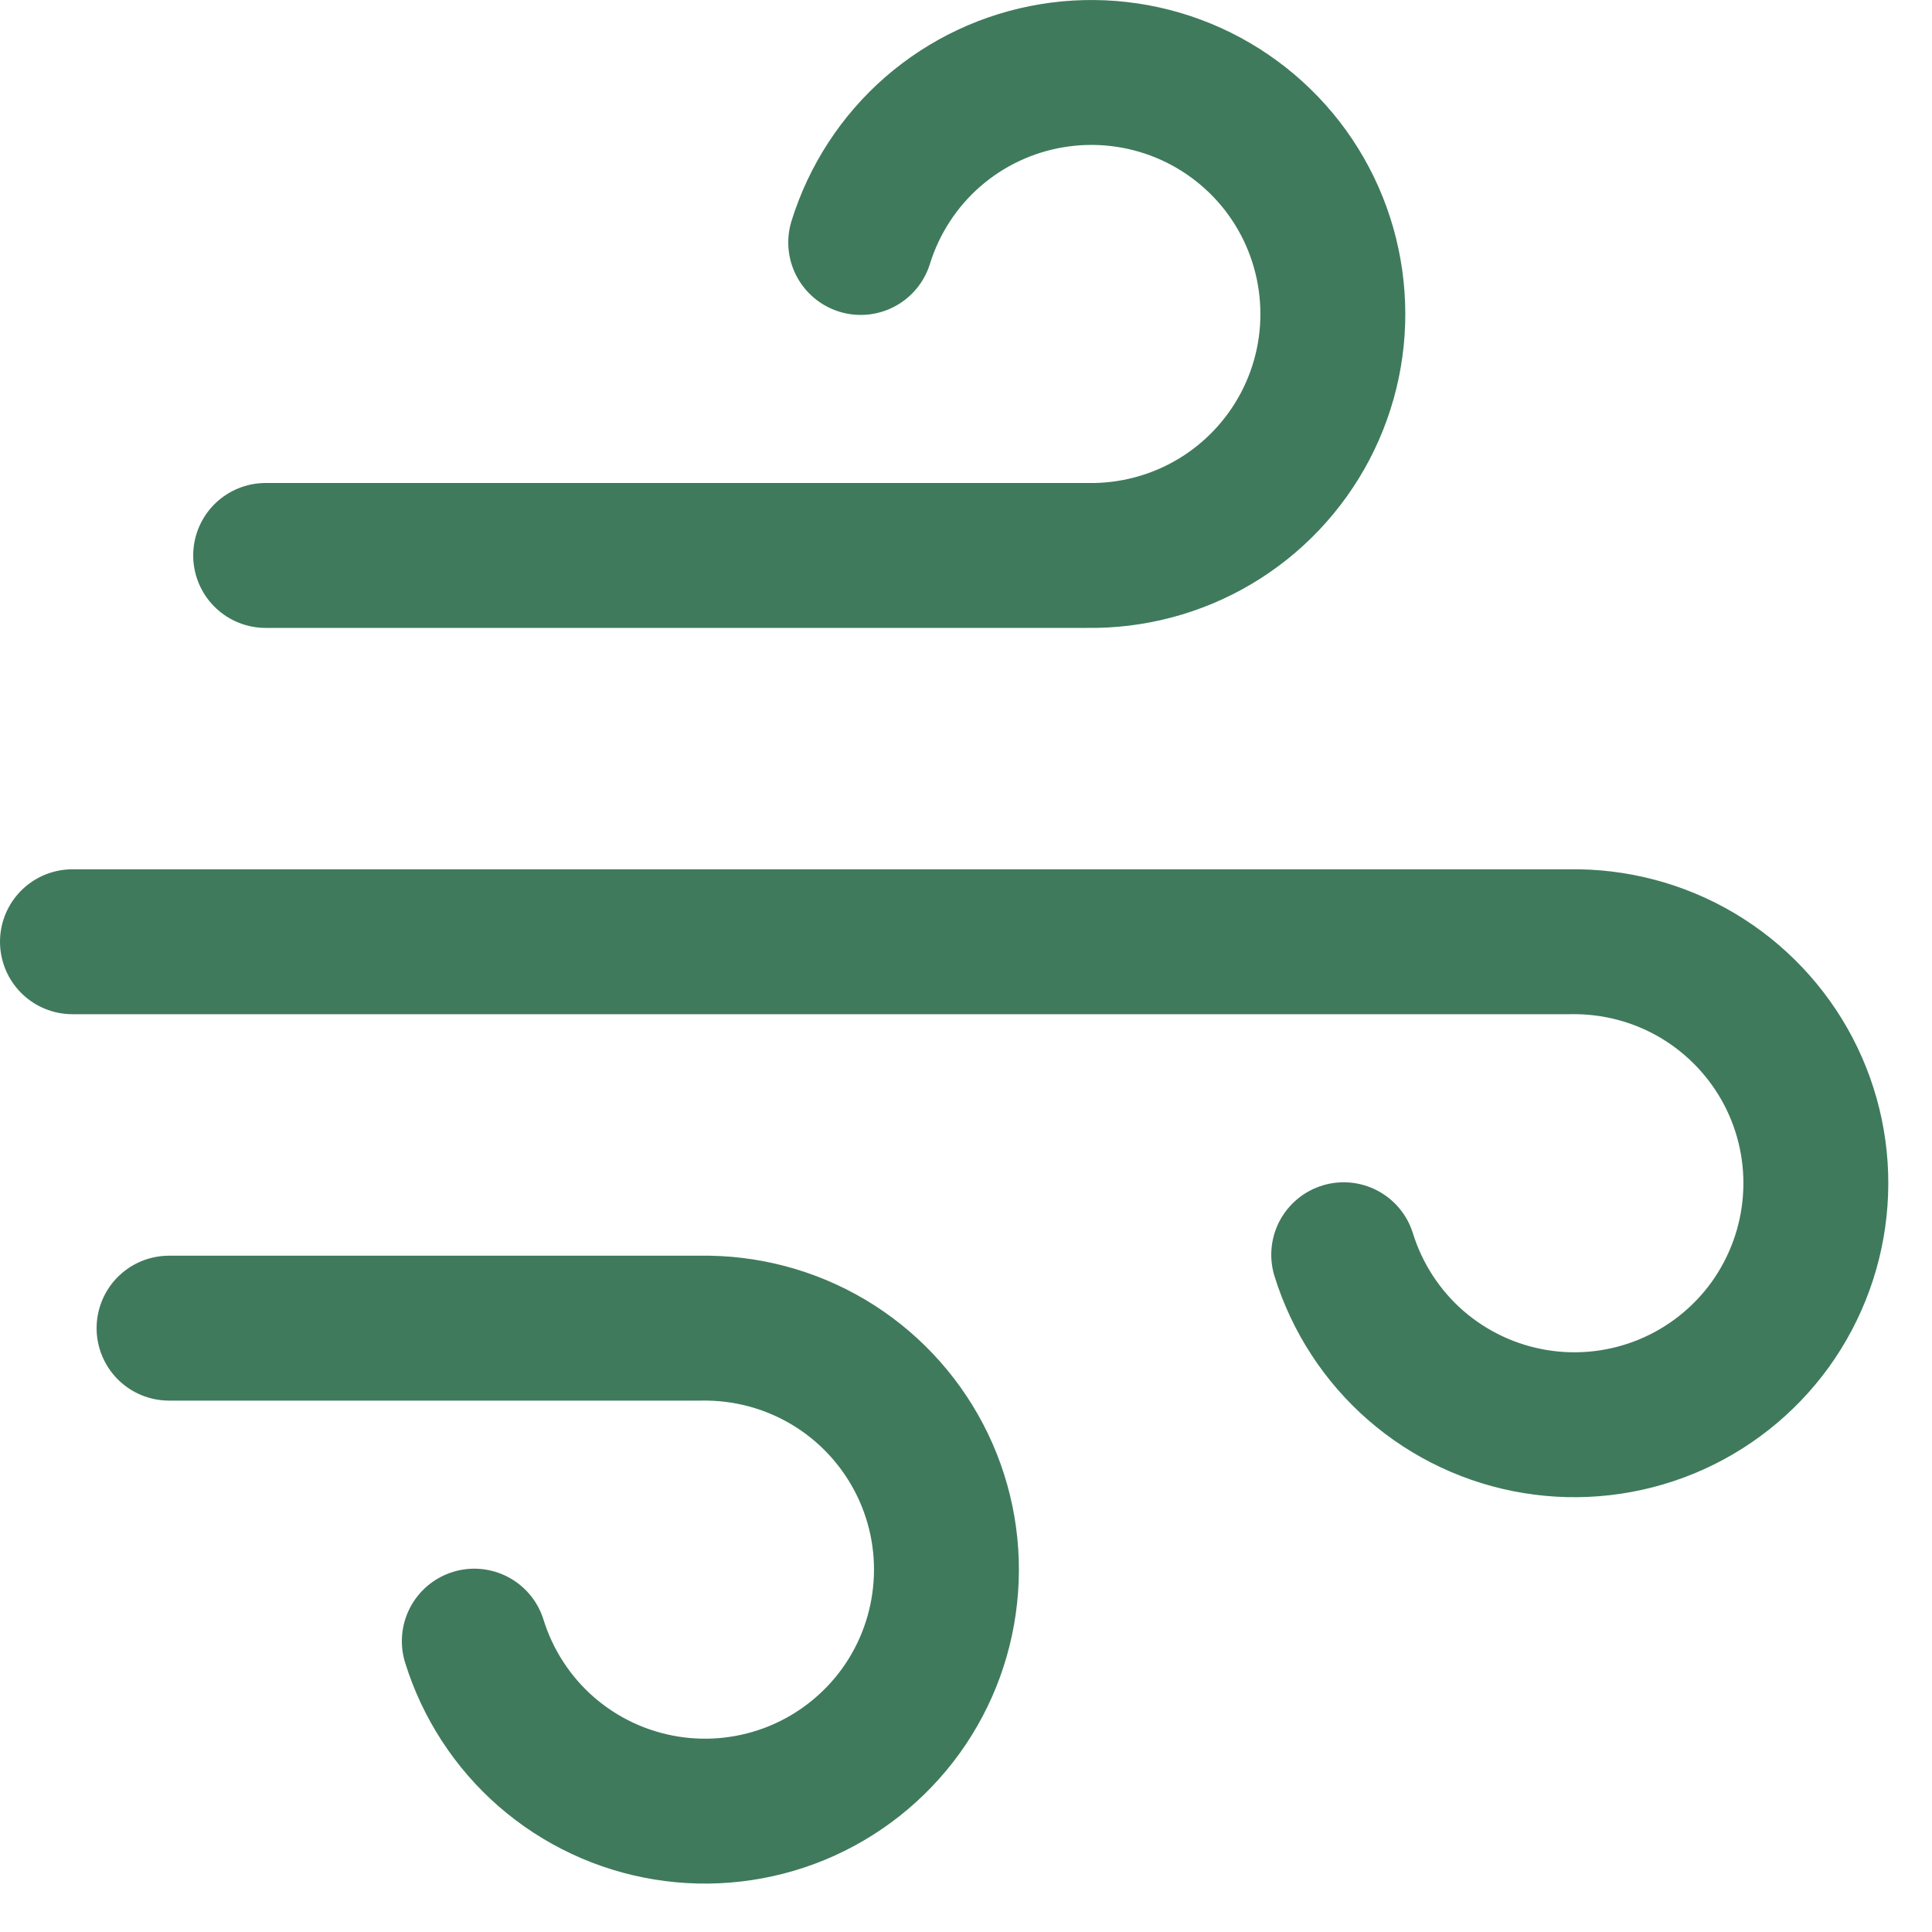
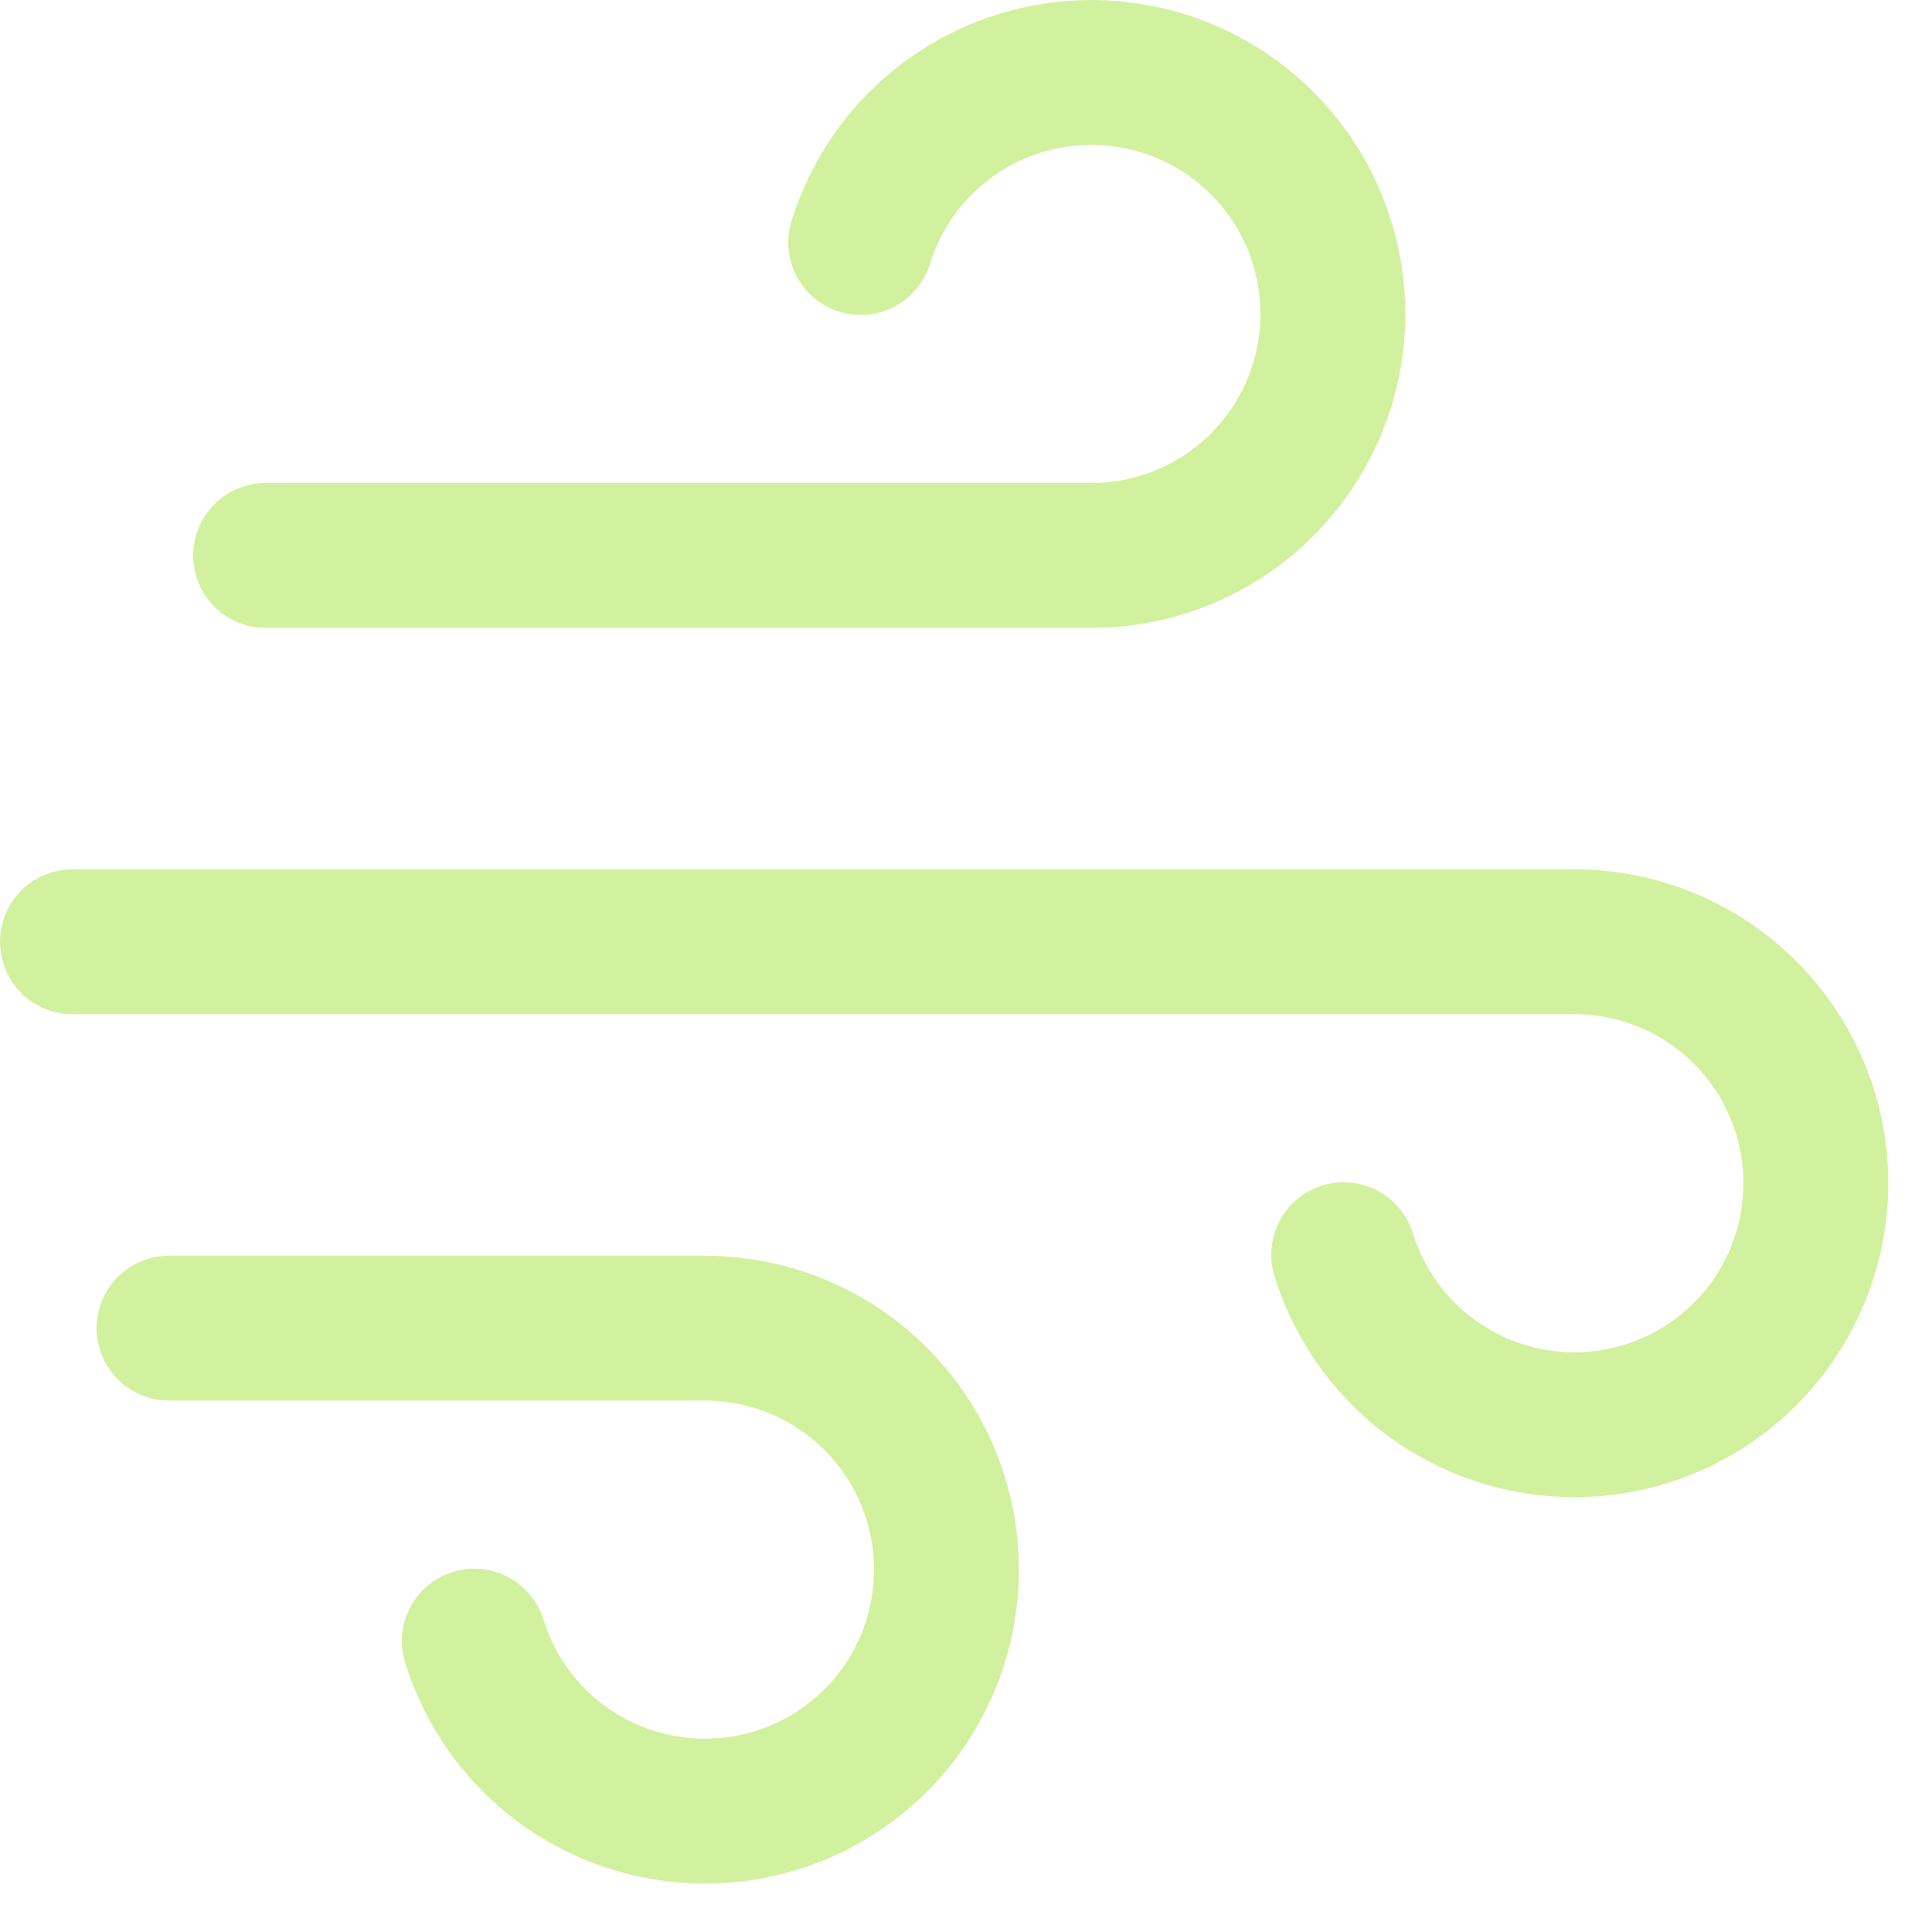
<svg xmlns="http://www.w3.org/2000/svg" width="20" height="20" viewBox="0 0 20 20" fill="none">
-   <path d="M2.75 5.75H11.25C11.714 5.758 12.172 5.638 12.572 5.401C12.972 5.164 13.297 4.821 13.513 4.409C13.728 3.998 13.825 3.534 13.791 3.071C13.758 2.608 13.597 2.163 13.325 1.786C13.053 1.41 12.681 1.116 12.252 0.939C11.822 0.762 11.352 0.708 10.894 0.783C10.435 0.858 10.007 1.059 9.656 1.364C9.306 1.669 9.048 2.066 8.91 2.51M0.75 9.749H16.25C16.714 9.741 17.172 9.861 17.572 10.098C17.971 10.335 18.297 10.678 18.513 11.09C18.728 11.501 18.825 11.965 18.791 12.428C18.758 12.891 18.596 13.336 18.325 13.713C18.053 14.089 17.681 14.383 17.252 14.56C16.822 14.737 16.352 14.791 15.894 14.716C15.435 14.641 15.007 14.44 14.656 14.135C14.306 13.83 14.048 13.433 13.91 12.989M1.75 13.749H7.25C7.714 13.741 8.172 13.861 8.572 14.098C8.972 14.335 9.297 14.678 9.513 15.09C9.728 15.501 9.825 15.965 9.791 16.428C9.758 16.891 9.597 17.336 9.325 17.713C9.053 18.089 8.681 18.383 8.252 18.56C7.822 18.737 7.352 18.791 6.894 18.716C6.435 18.641 6.007 18.44 5.656 18.135C5.306 17.83 5.048 17.433 4.91 16.989" stroke="#3f7a5c" stroke-width="1.5" stroke-linecap="round" stroke-linejoin="round" />
+   <path d="M2.75 5.75H11.25C11.714 5.758 12.172 5.638 12.572 5.401C12.972 5.164 13.297 4.821 13.513 4.409C13.728 3.998 13.825 3.534 13.791 3.071C13.758 2.608 13.597 2.163 13.325 1.786C13.053 1.41 12.681 1.116 12.252 0.939C11.822 0.762 11.352 0.708 10.894 0.783C10.435 0.858 10.007 1.059 9.656 1.364C9.306 1.669 9.048 2.066 8.91 2.51M0.75 9.749H16.25C16.714 9.741 17.172 9.861 17.572 10.098C17.971 10.335 18.297 10.678 18.513 11.09C18.728 11.501 18.825 11.965 18.791 12.428C18.758 12.891 18.596 13.336 18.325 13.713C18.053 14.089 17.681 14.383 17.252 14.56C16.822 14.737 16.352 14.791 15.894 14.716C15.435 14.641 15.007 14.44 14.656 14.135C14.306 13.83 14.048 13.433 13.91 12.989M1.75 13.749H7.25C7.714 13.741 8.172 13.861 8.572 14.098C8.972 14.335 9.297 14.678 9.513 15.09C9.728 15.501 9.825 15.965 9.791 16.428C9.758 16.891 9.597 17.336 9.325 17.713C9.053 18.089 8.681 18.383 8.252 18.56C7.822 18.737 7.352 18.791 6.894 18.716C6.435 18.641 6.007 18.44 5.656 18.135C5.306 17.83 5.048 17.433 4.91 16.989" stroke="#D2F19E" stroke-width="1.5" stroke-linecap="round" stroke-linejoin="round" />
</svg>
